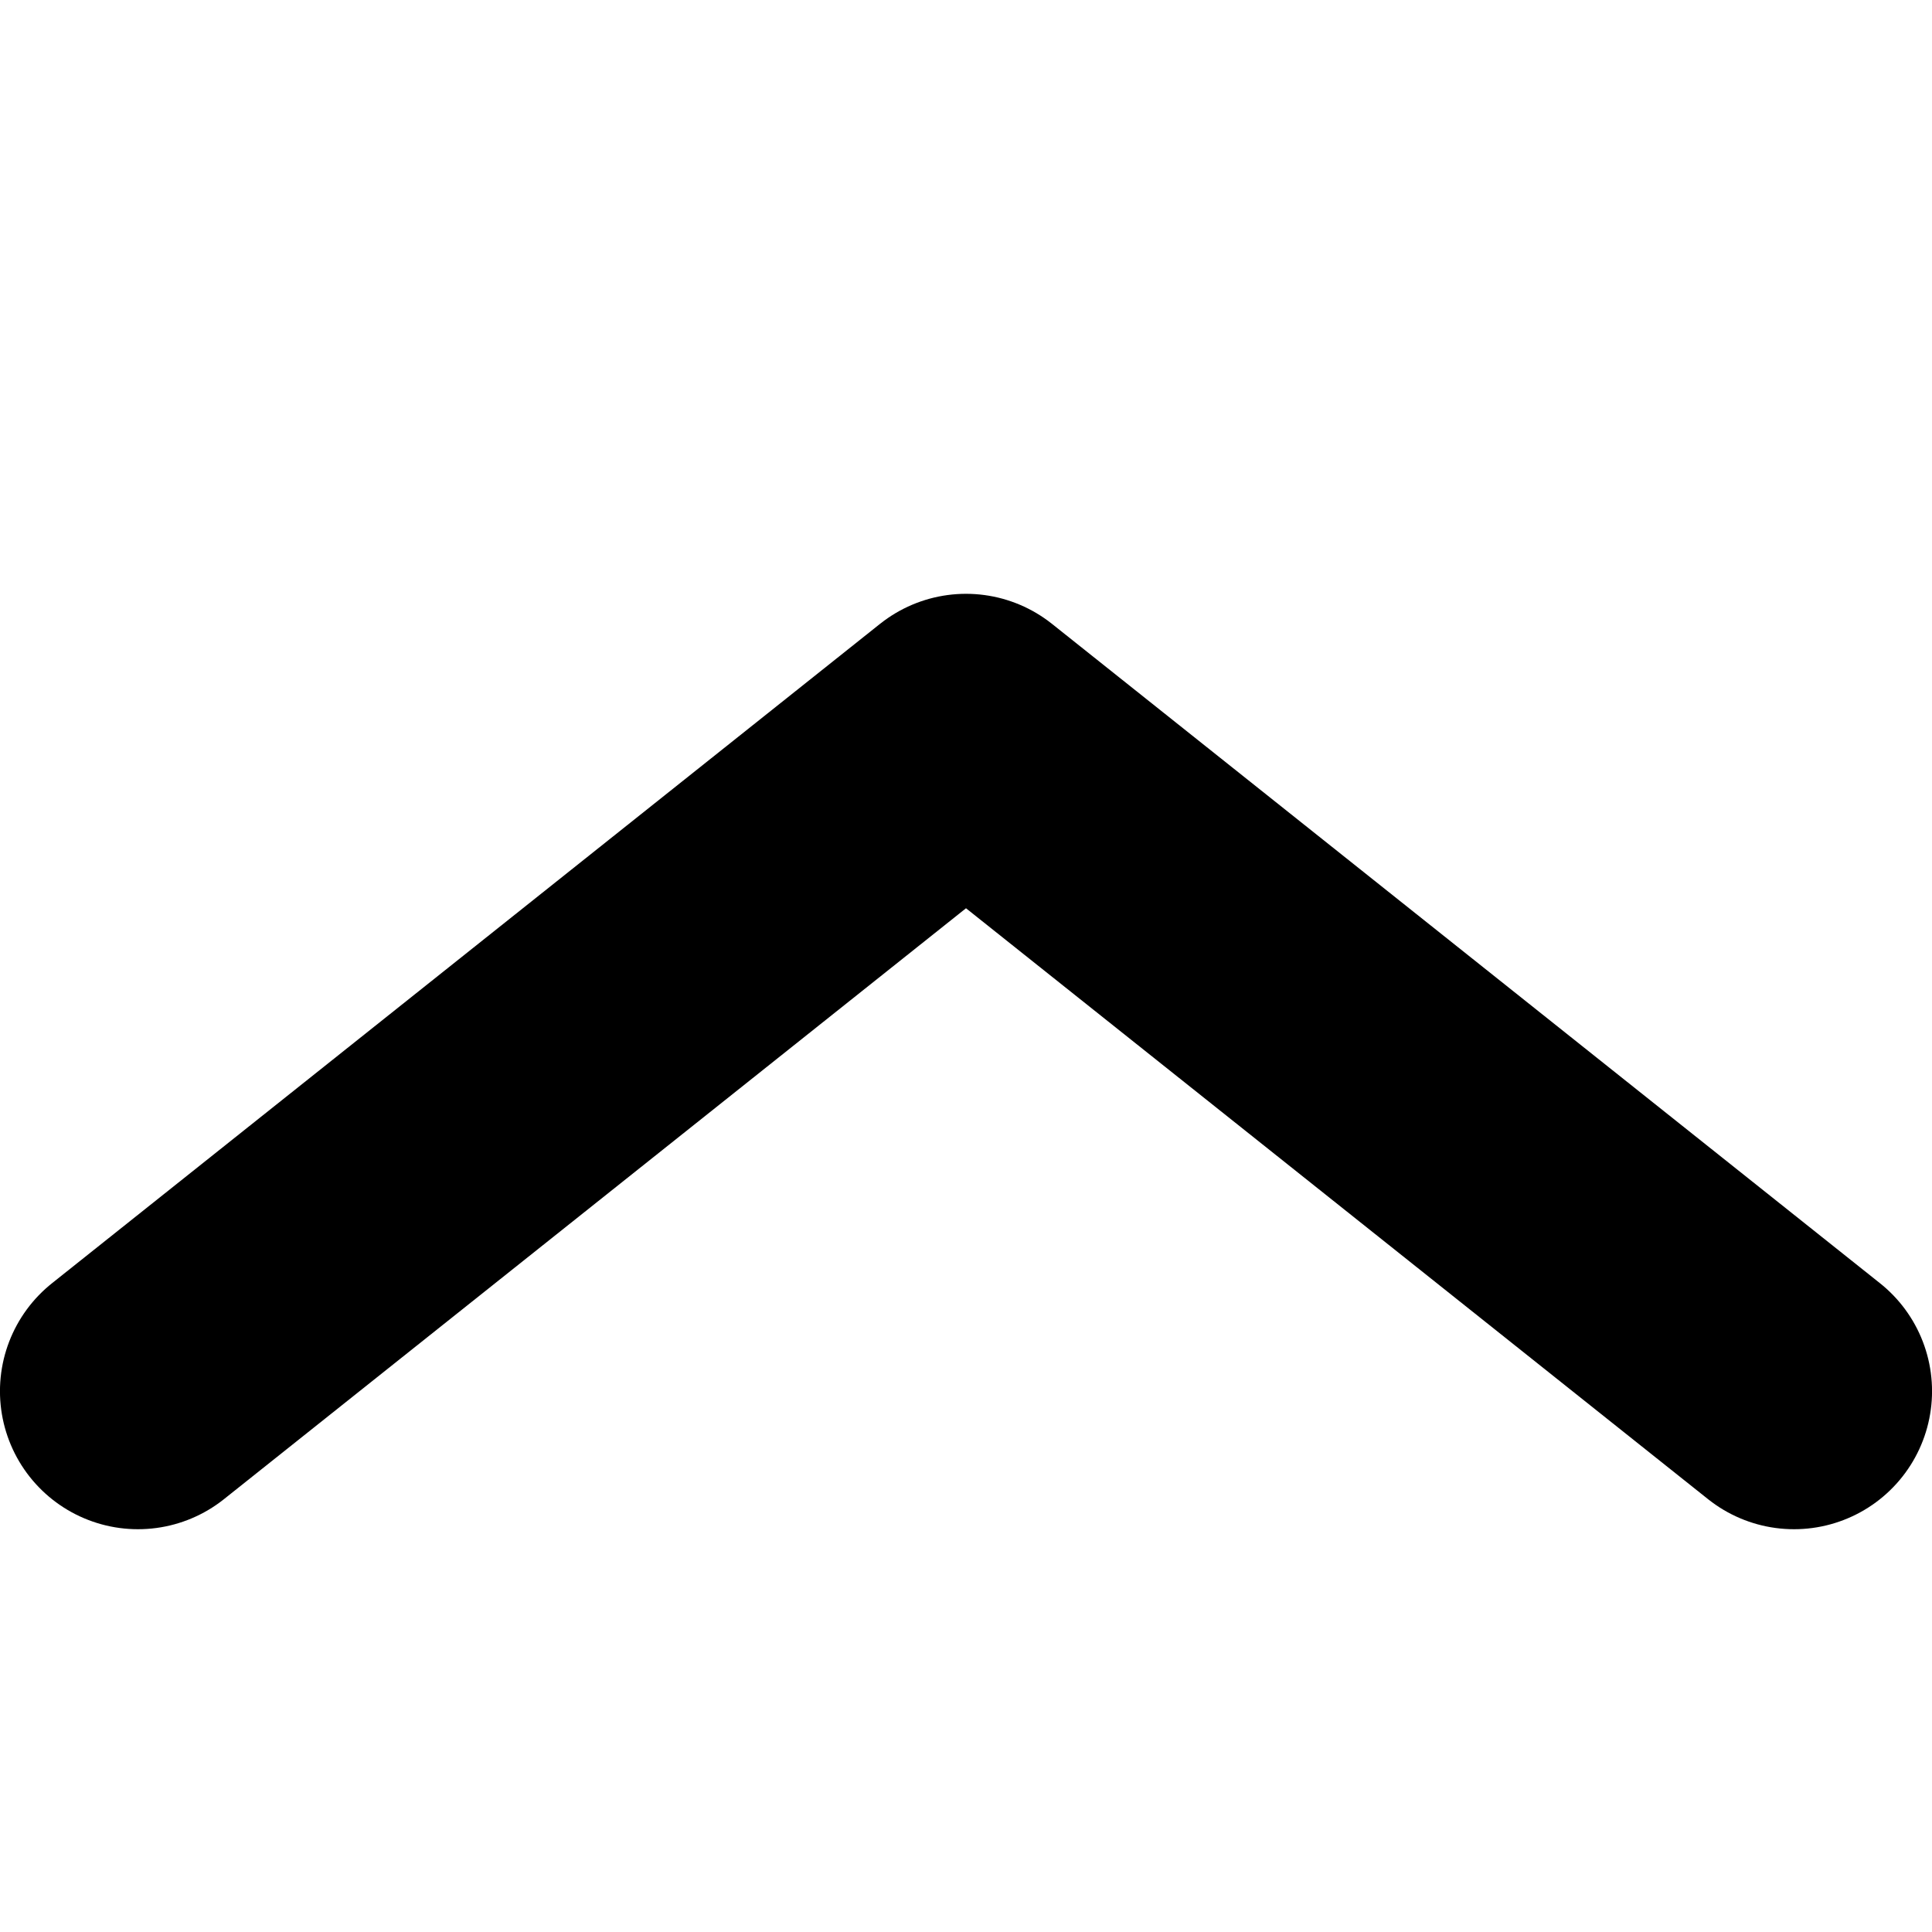
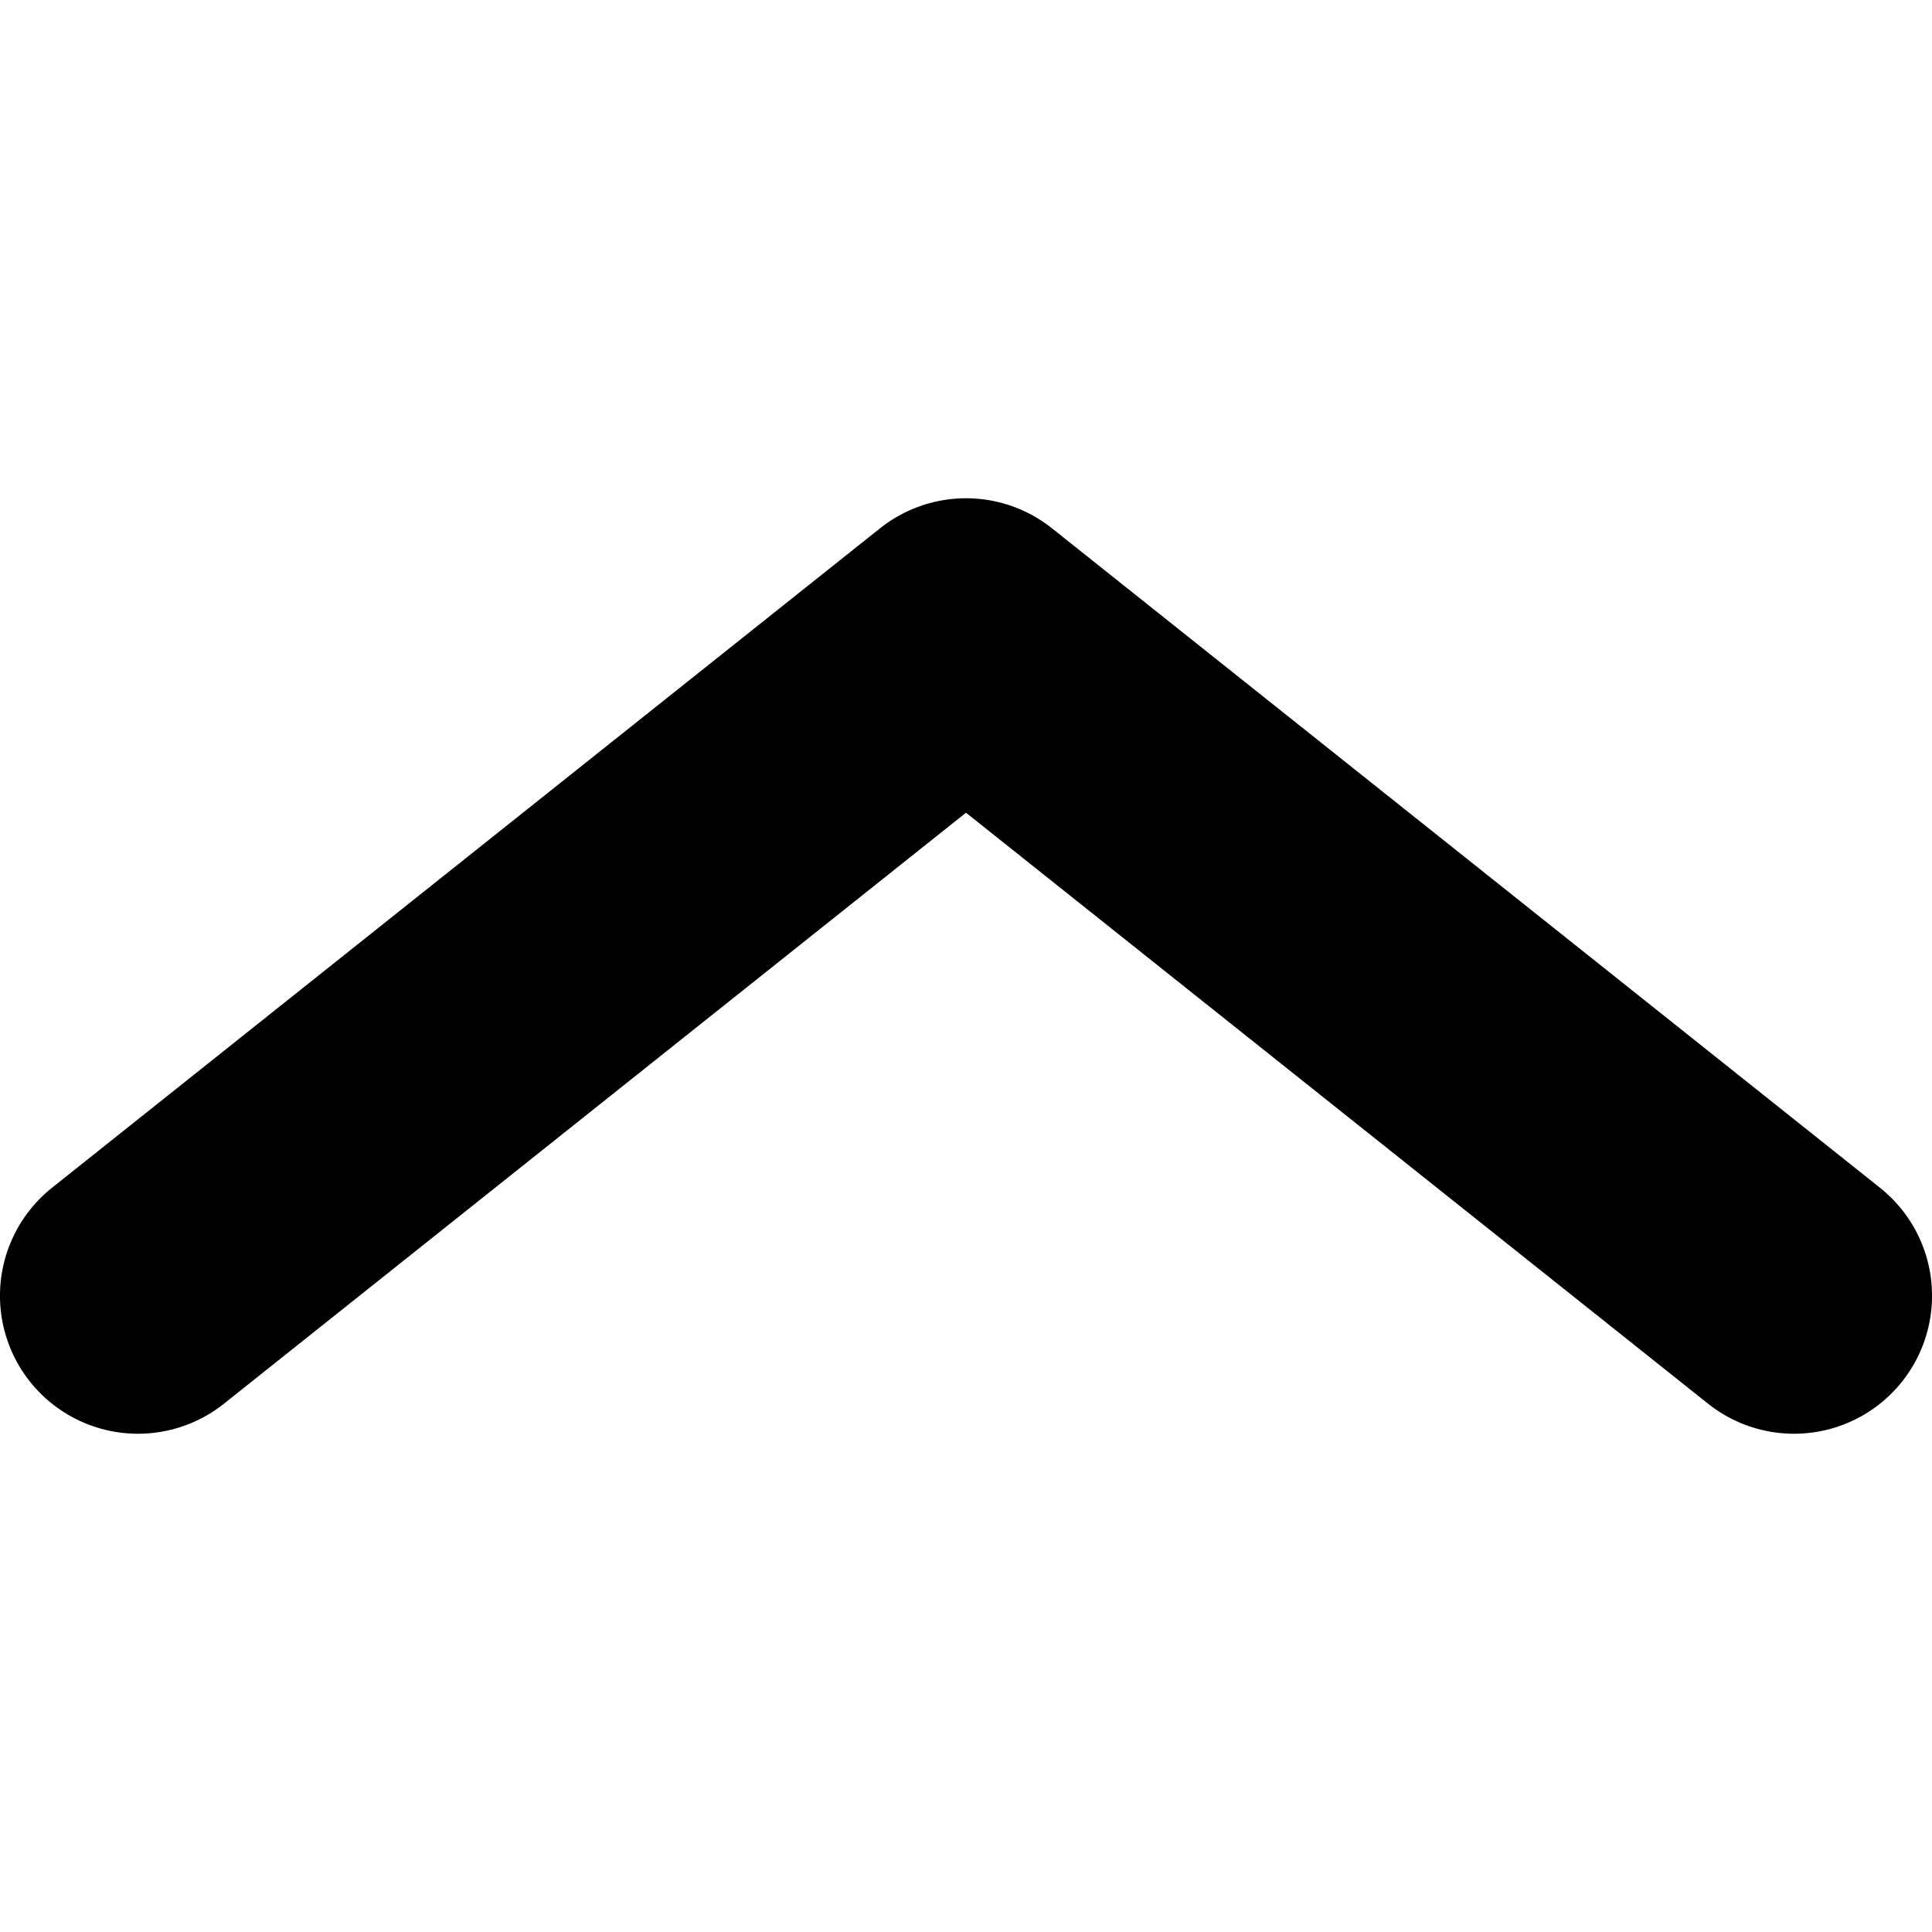
<svg xmlns="http://www.w3.org/2000/svg" fill="currentColor" stroke="currentColor" stroke-linecap="round" stroke-linejoin="round" stroke-width="2" version="1.1" viewBox="0 0 24 24" id="svg1" width="24" height="24">
  <defs id="defs1" />
-   <path d="M 1.714,17.282 12,9.091 22.286,17.282" id="path1" style="fill:none;stroke-width:3.429" />
+   <path d="M 1.714,16.096 12,7.904 22.286,16.096" id="path1" style="fill:none;stroke-width:3.429" />
</svg>
